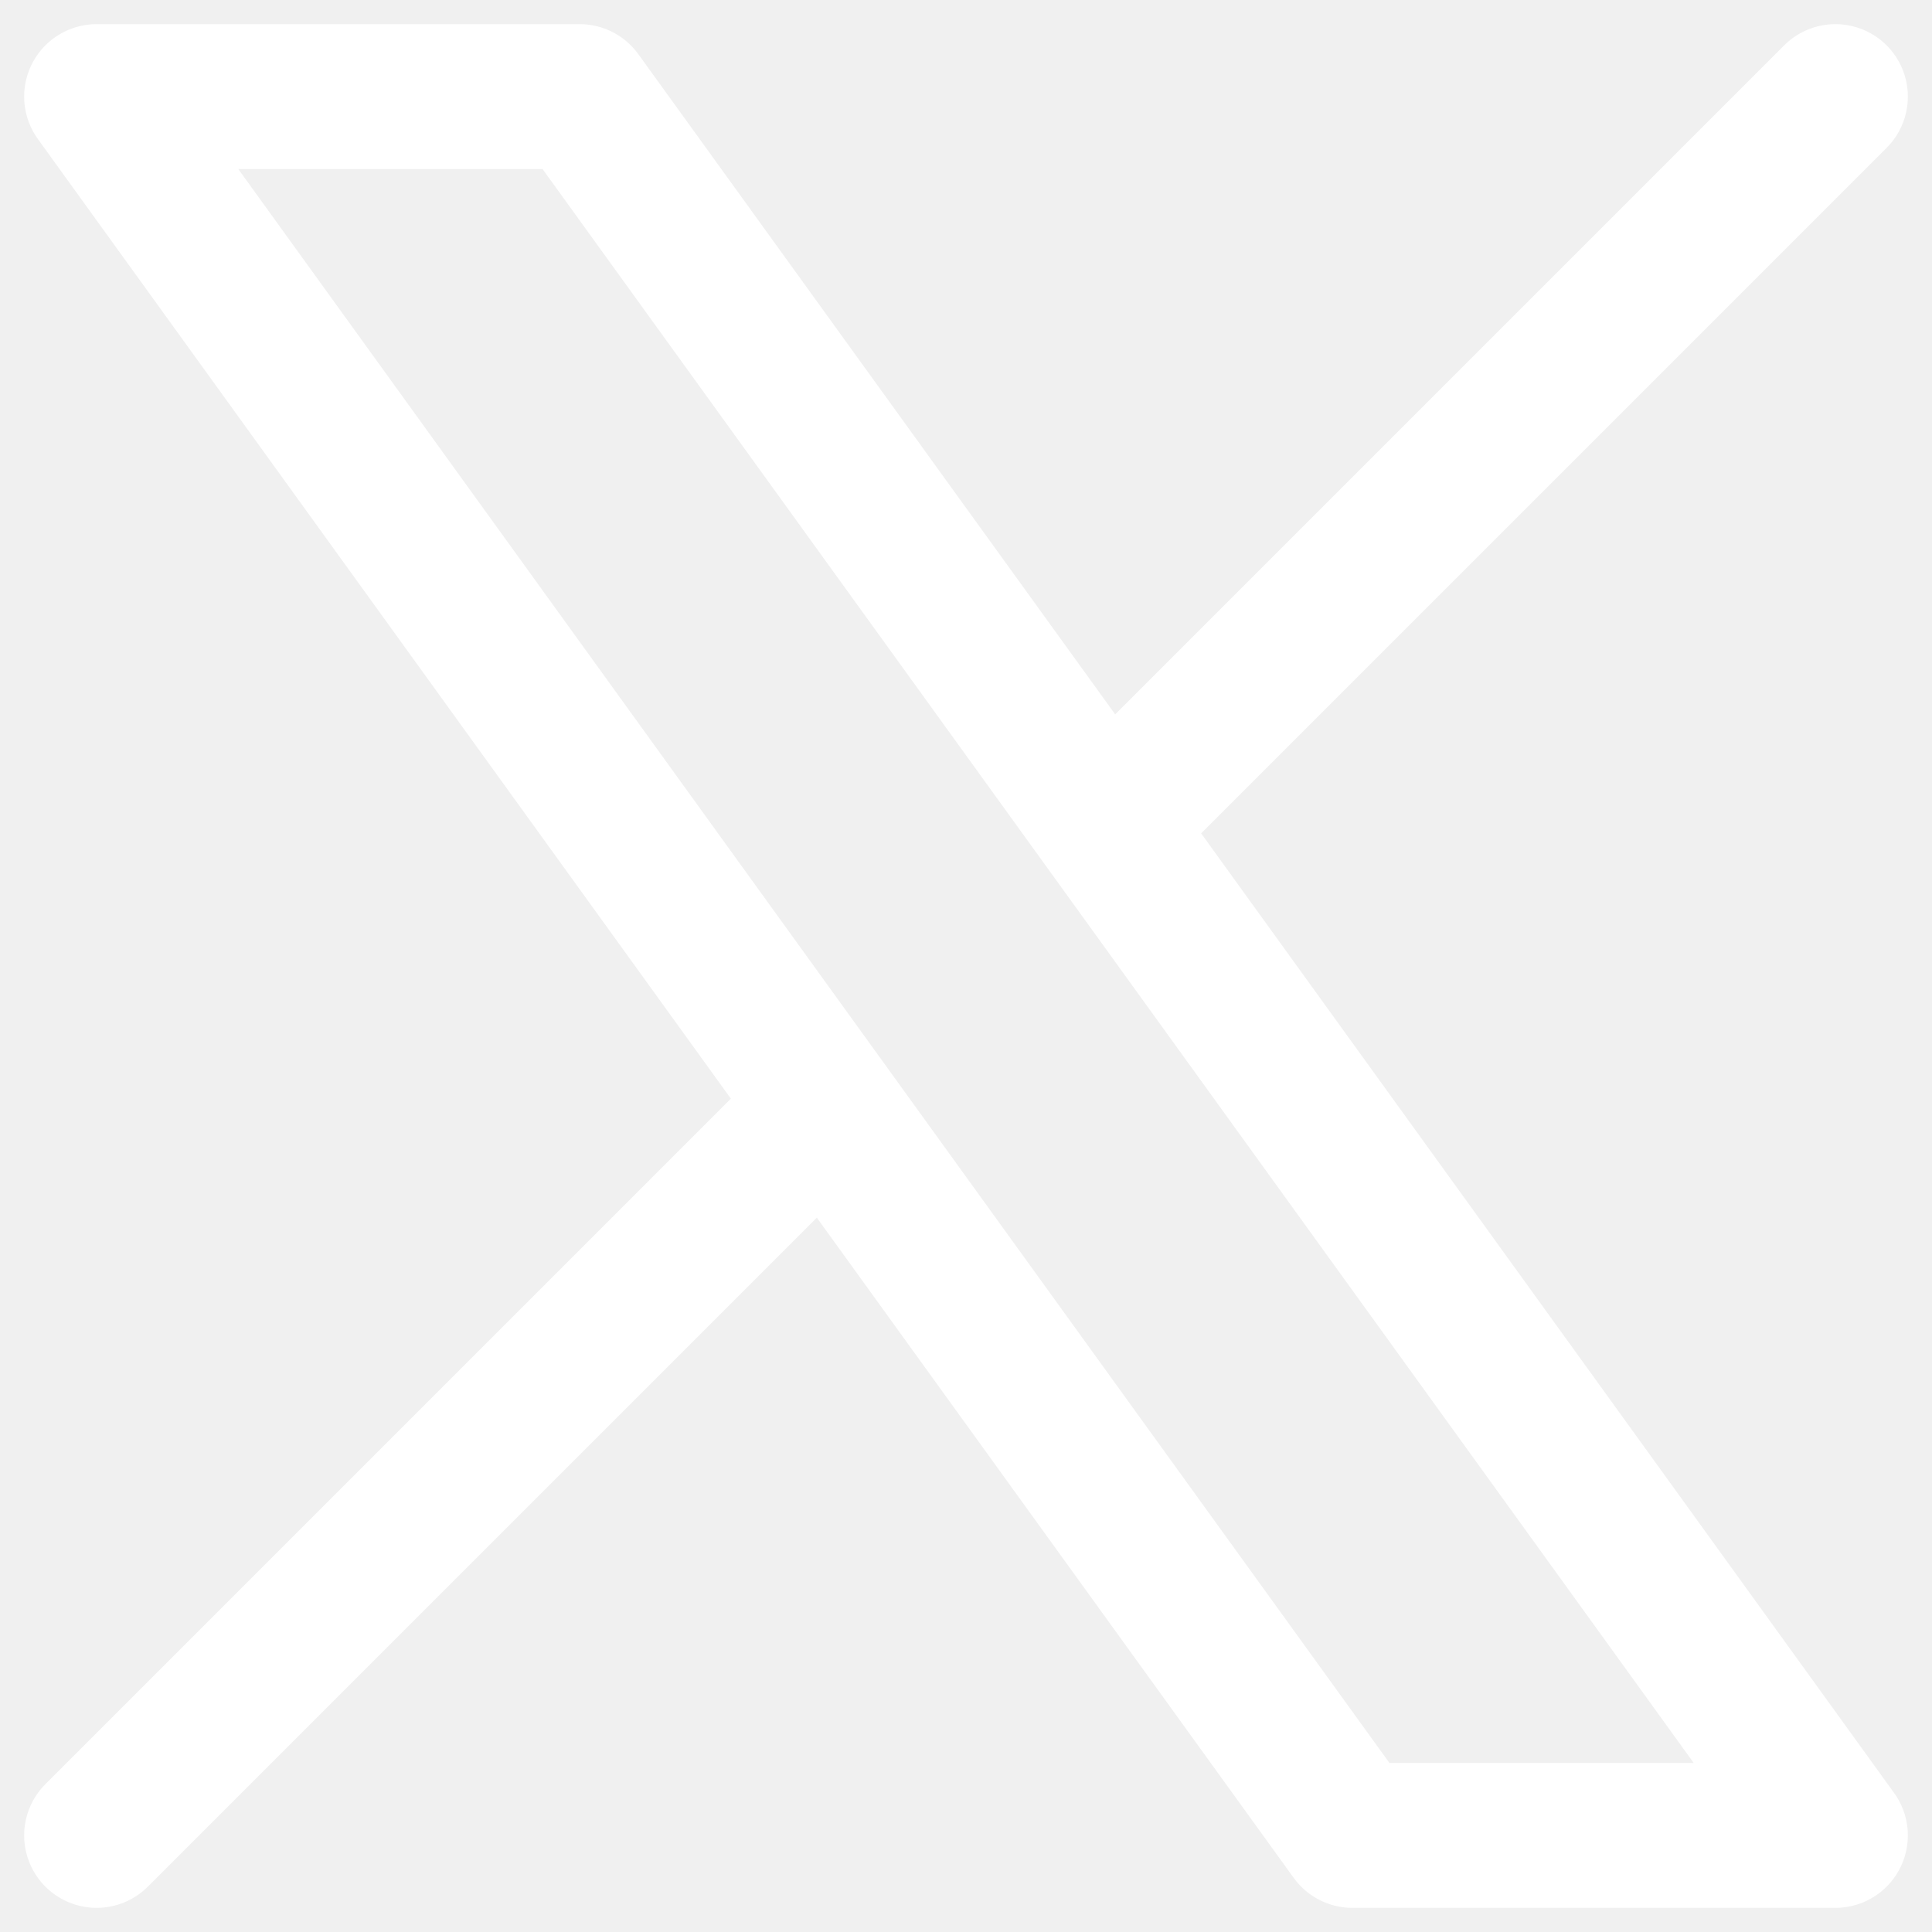
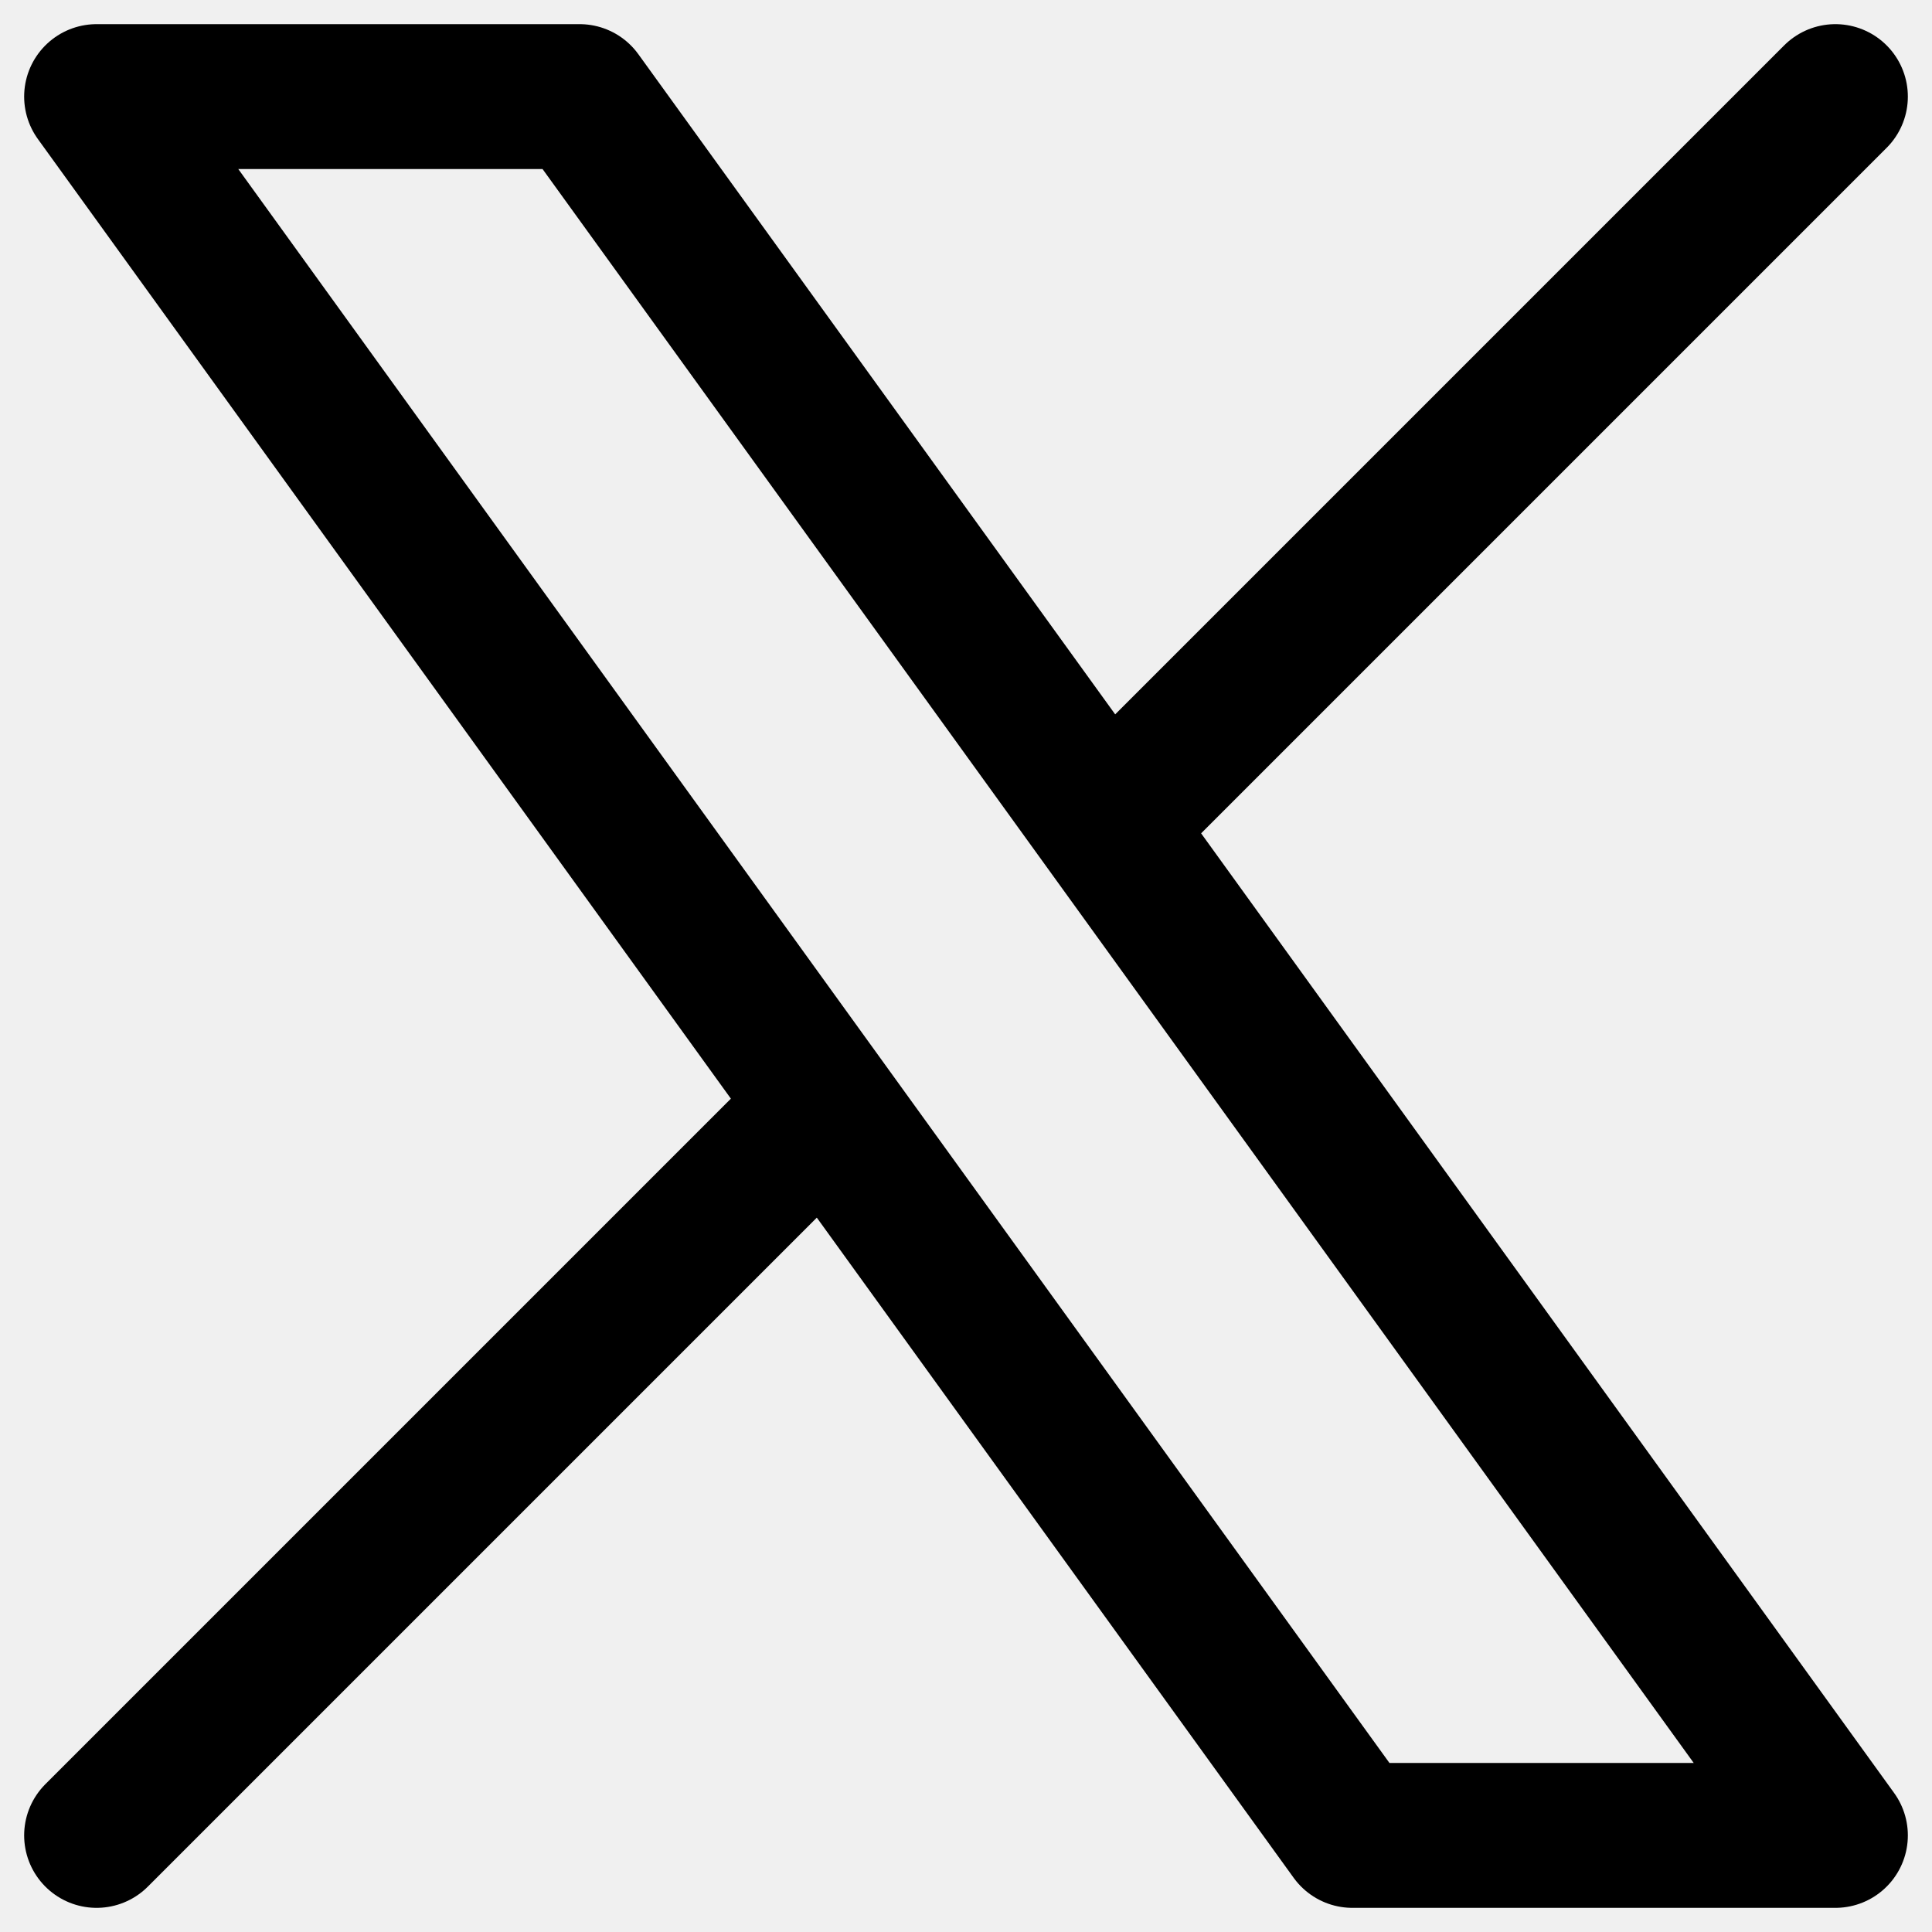
<svg xmlns="http://www.w3.org/2000/svg" width="20" height="20" viewBox="0 0 20 20" fill="none">
-   <path d="M1 19L8.548 11.452M8.548 11.452L1 1H6L11.452 8.548M8.548 11.452L14 19H19L11.452 8.548M19 1L11.452 8.548" stroke="white" stroke-width="1.5" stroke-linecap="round" stroke-linejoin="round" />
+   <path d="M1 19L8.548 11.452M8.548 11.452L1 1H6L11.452 8.548M8.548 11.452L14 19H19L11.452 8.548M19 1L11.452 8.548" stroke="currentColor" stroke-width="1.5" stroke-linecap="round" stroke-linejoin="round" />
</svg>
